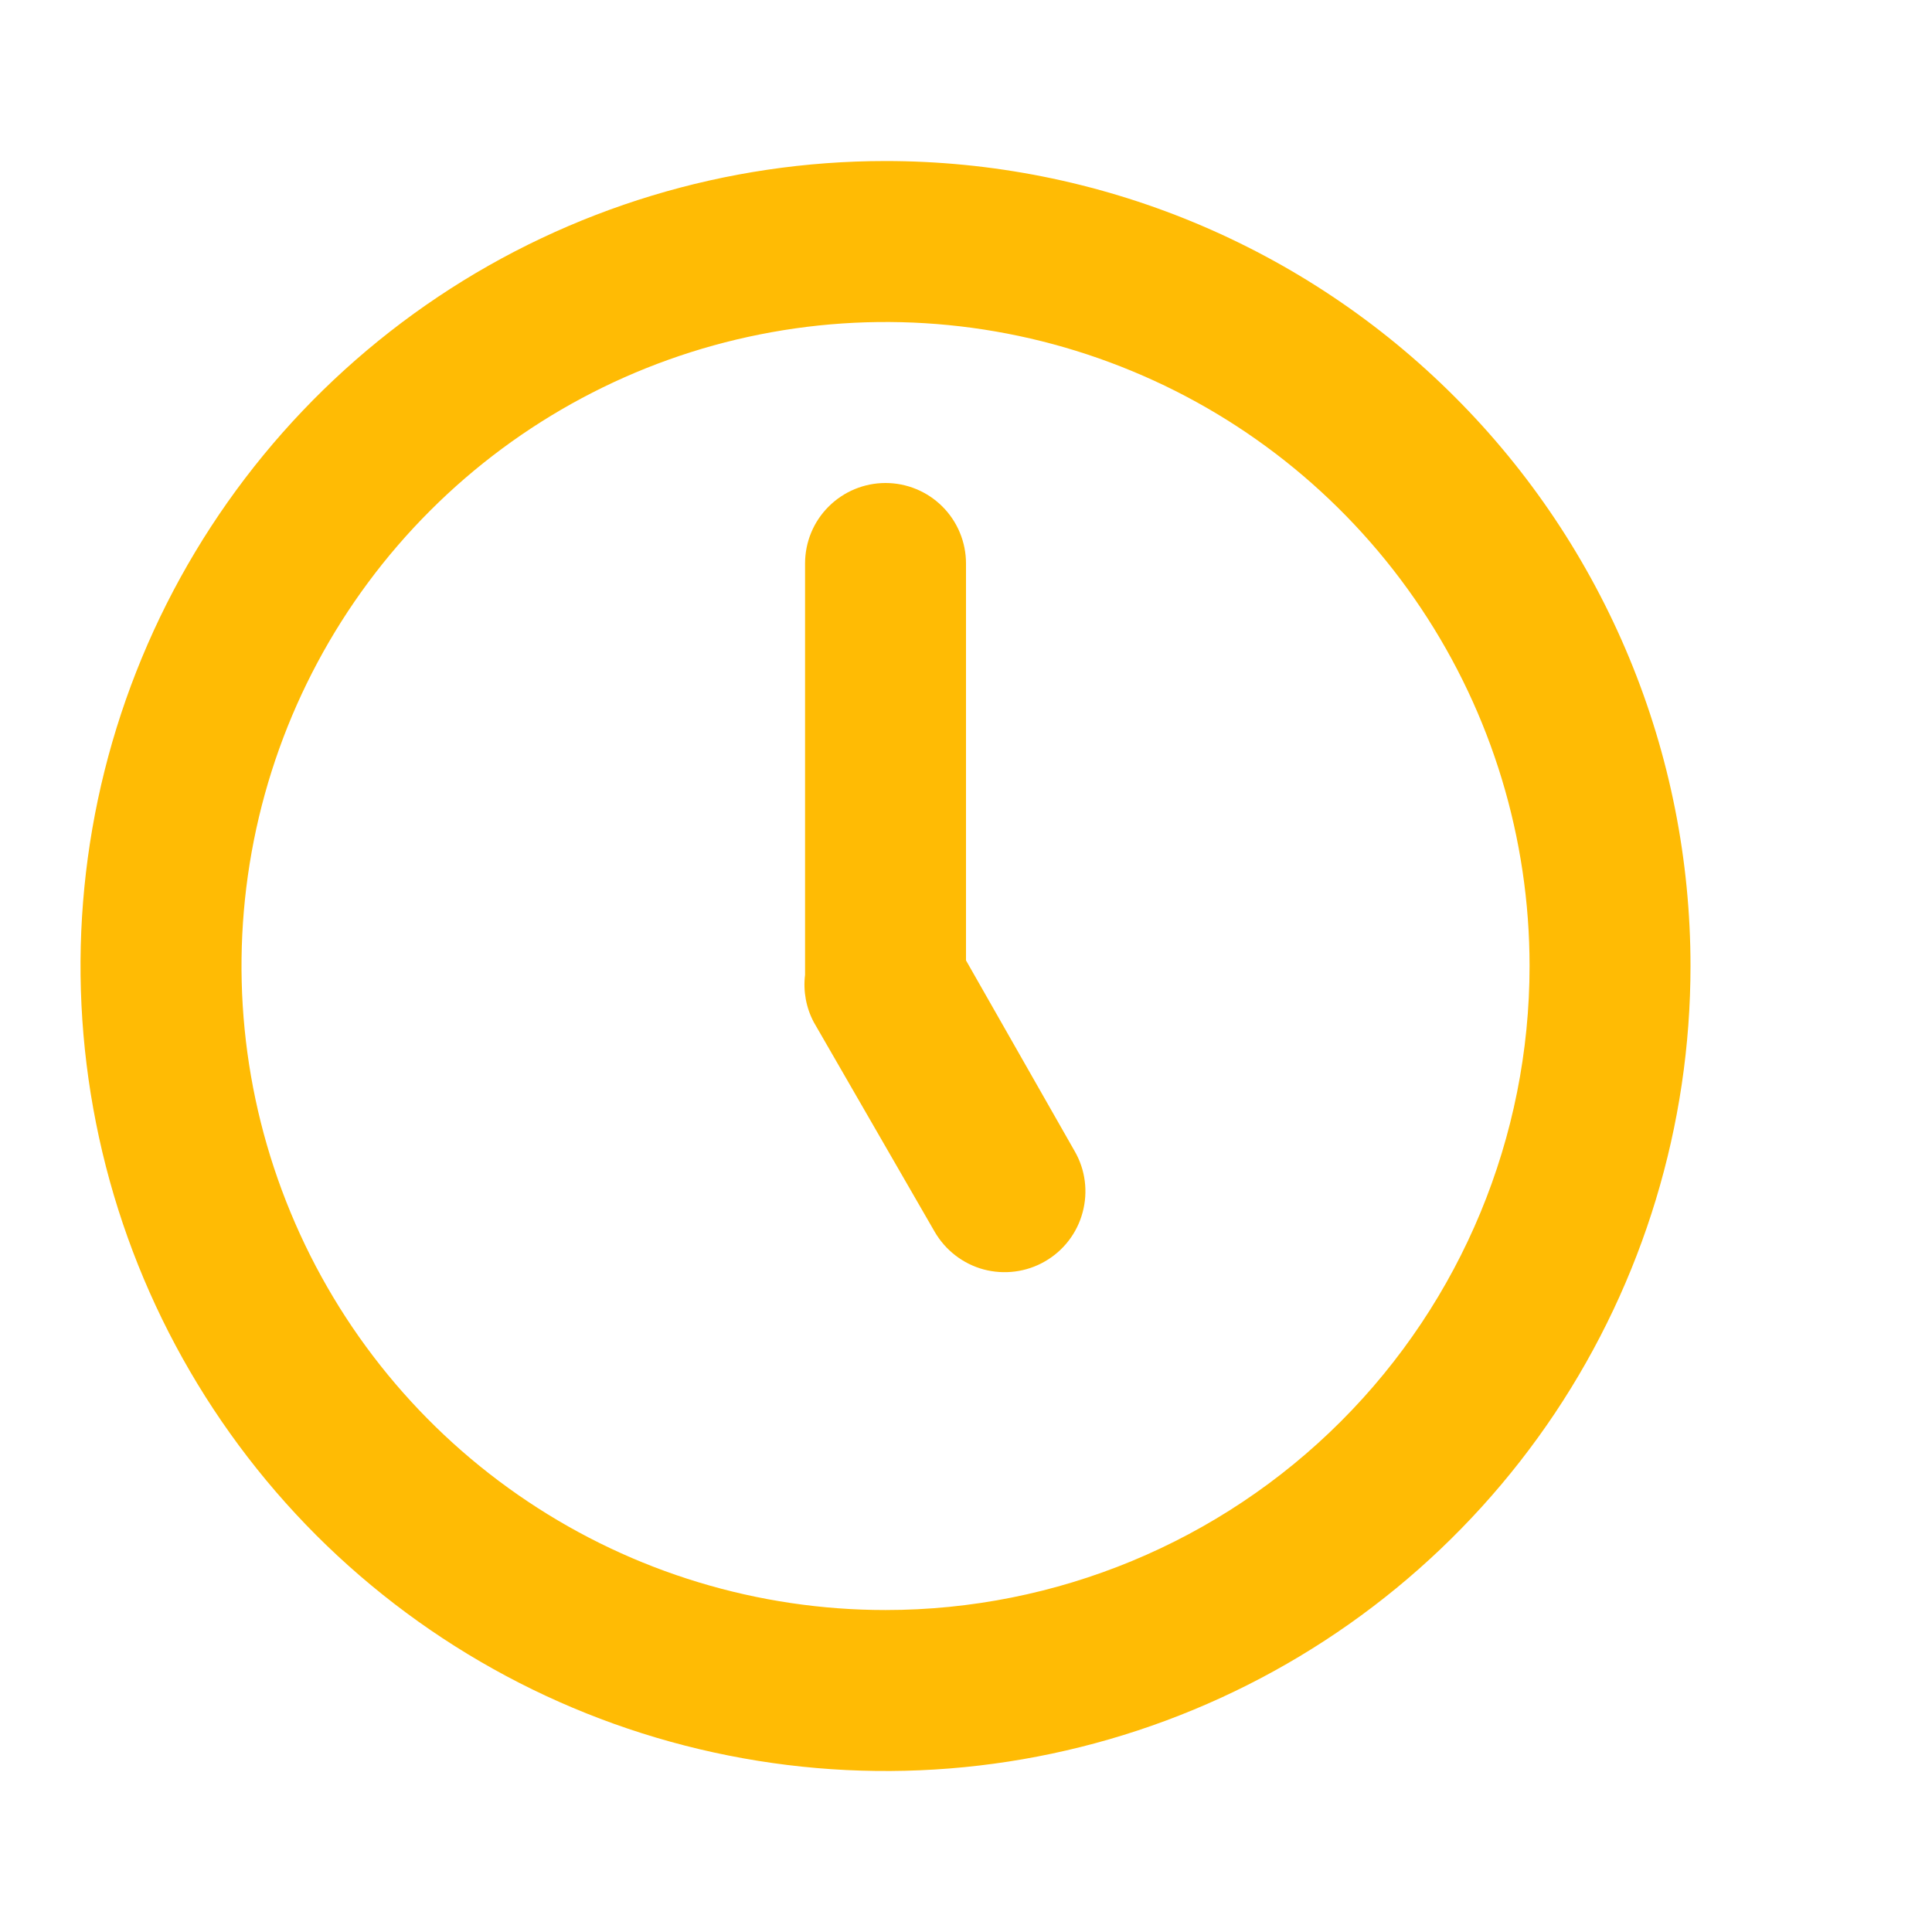
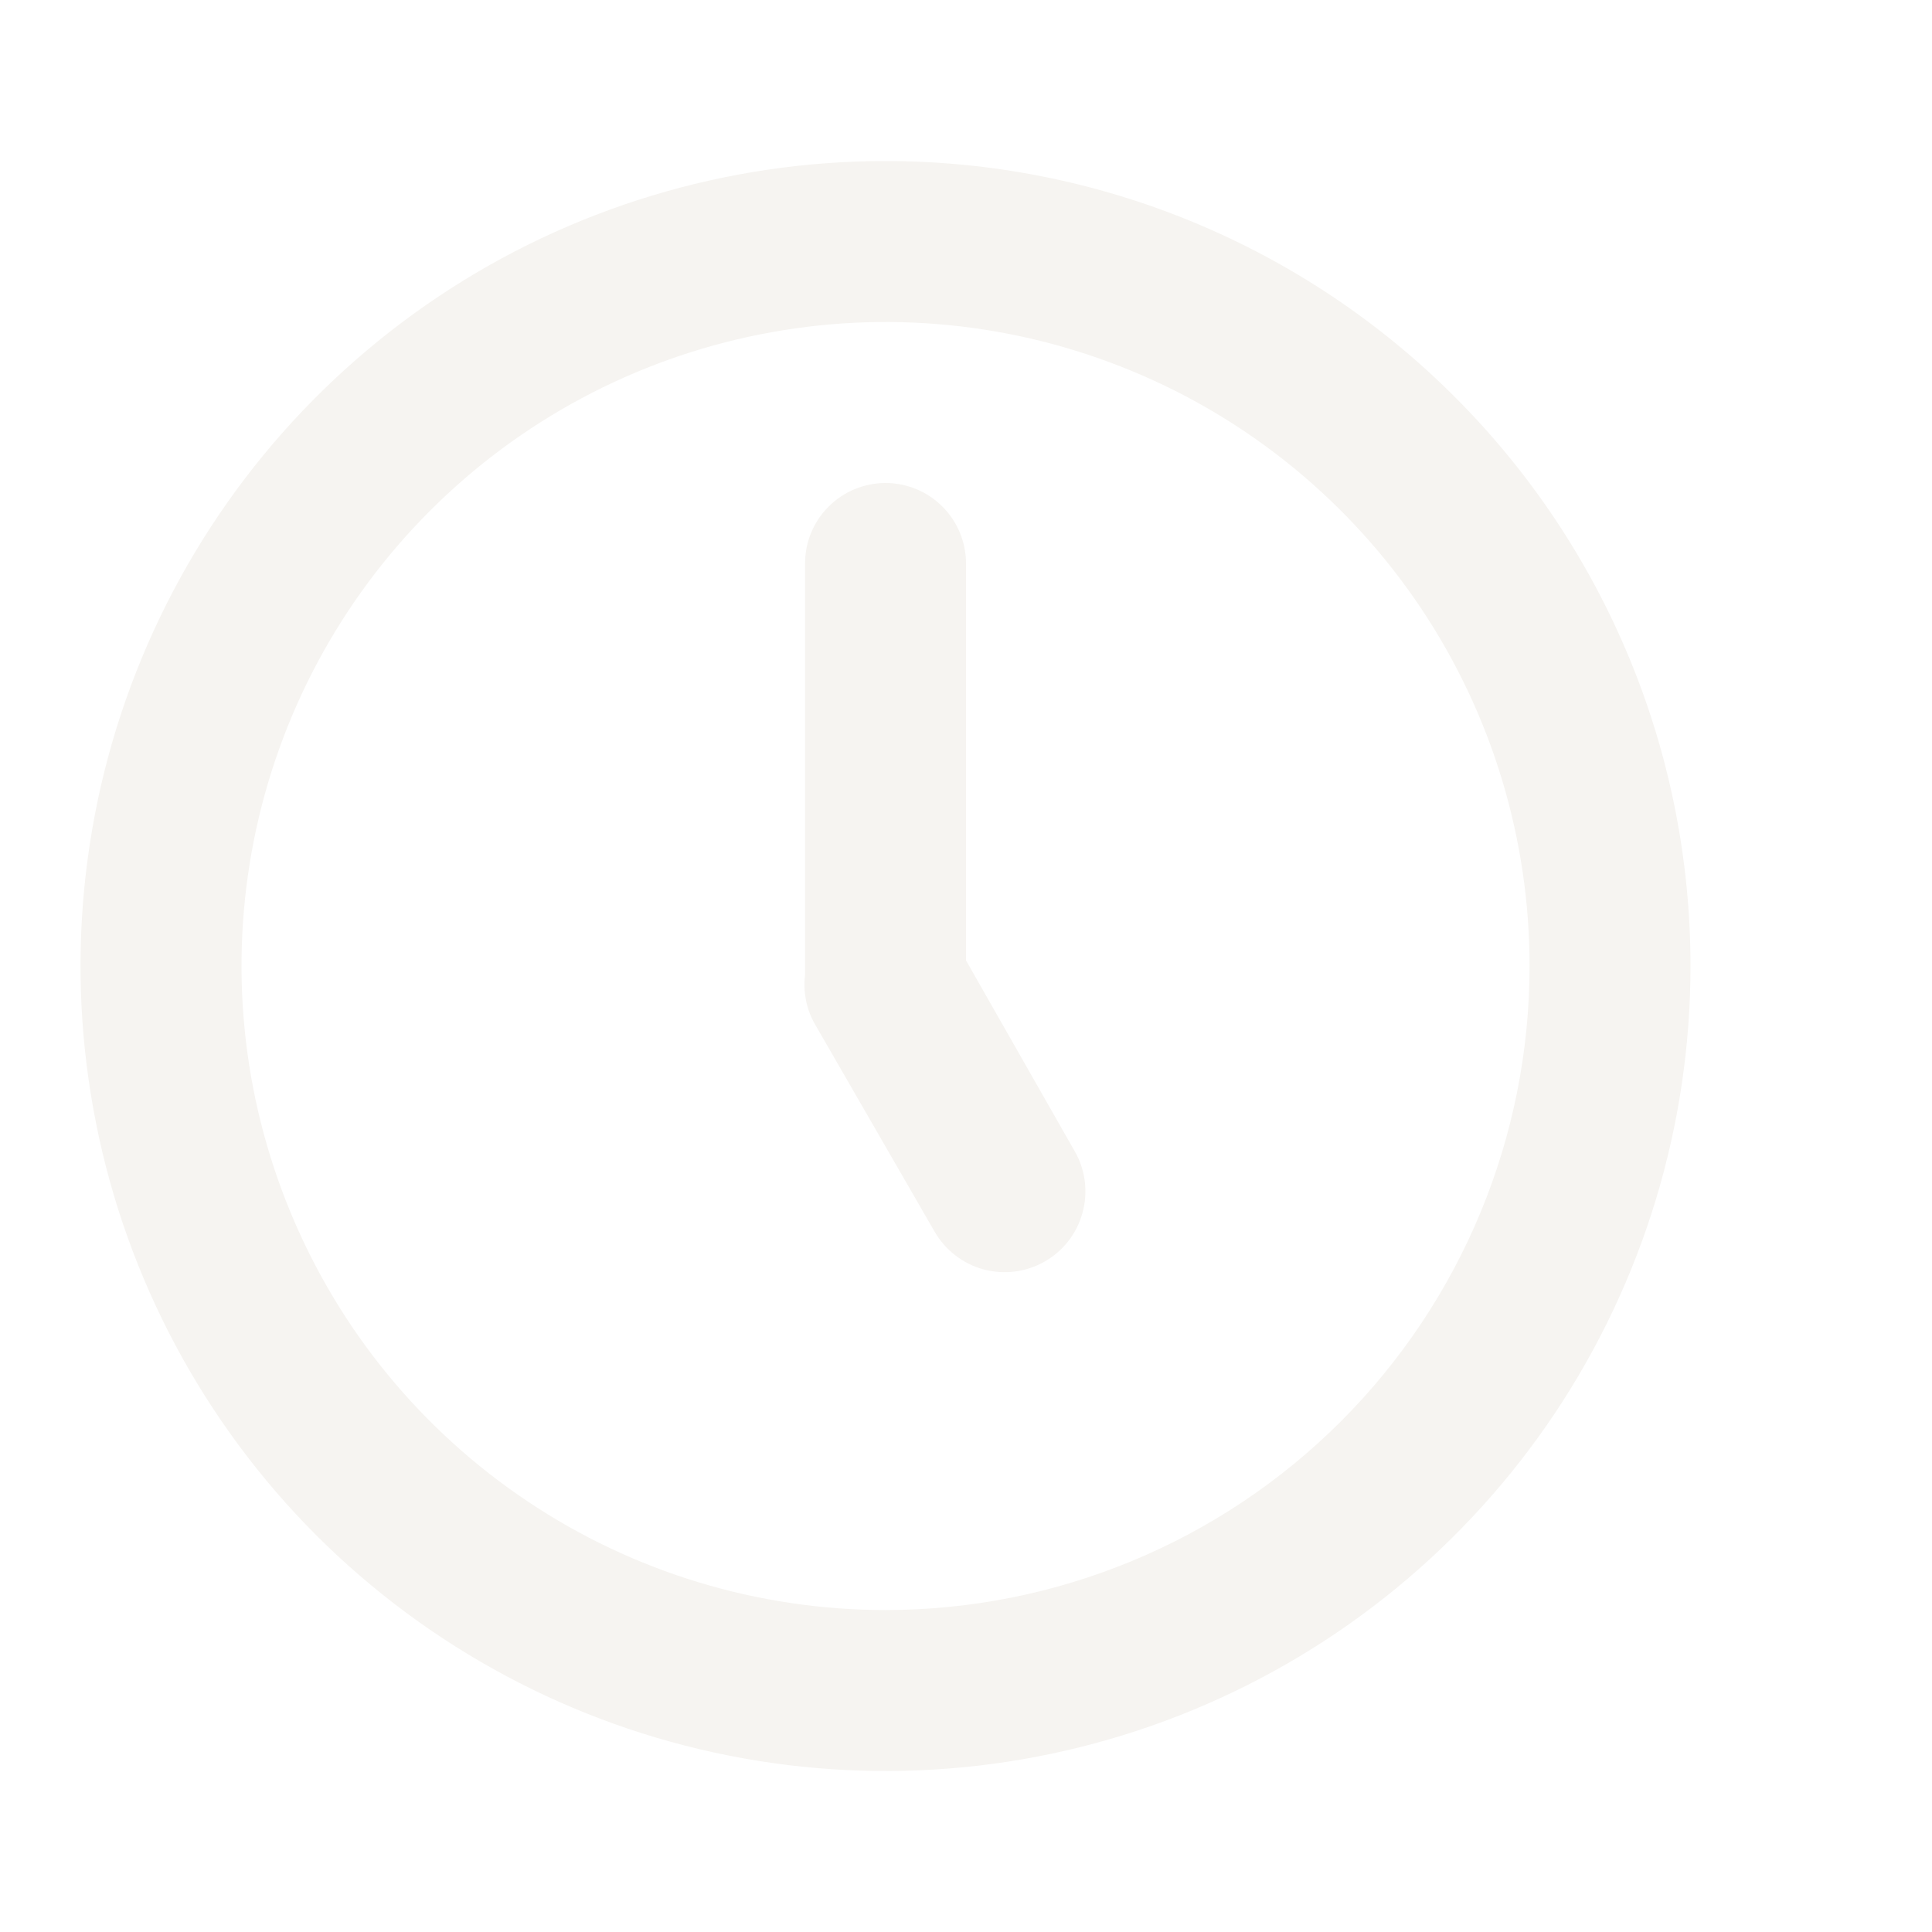
<svg xmlns="http://www.w3.org/2000/svg" width="20" height="20" viewBox="0 0 20 20" fill="none">
  <g id="clock ">
-     <path id="Vector" d="M9.167 1.667C7.519 1.667 5.907 2.155 4.537 3.071C3.167 3.987 2.099 5.288 1.468 6.811C0.837 8.334 0.672 10.009 0.994 11.626C1.315 13.242 2.109 14.727 3.274 15.893C4.44 17.058 5.925 17.852 7.541 18.173C9.158 18.495 10.833 18.33 12.356 17.699C13.879 17.068 15.18 16 16.096 14.63C17.011 13.259 17.5 11.648 17.5 10C17.5 8.906 17.285 7.822 16.866 6.811C16.447 5.8 15.833 4.881 15.059 4.108C14.286 3.334 13.367 2.72 12.356 2.301C11.345 1.882 10.261 1.667 9.167 1.667ZM9.167 16.667C7.848 16.667 6.559 16.276 5.463 15.543C4.367 14.811 3.512 13.77 3.008 12.551C2.503 11.333 2.371 9.993 2.628 8.699C2.885 7.406 3.52 6.218 4.453 5.286C5.385 4.354 6.573 3.719 7.866 3.462C9.159 3.204 10.5 3.336 11.718 3.841C12.936 4.345 13.977 5.2 14.71 6.296C15.443 7.393 15.834 8.682 15.834 10C15.834 11.768 15.131 13.464 13.881 14.714C12.631 15.964 10.935 16.667 9.167 16.667ZM10 9.942V5.833C10 5.612 9.912 5.4 9.756 5.244C9.6 5.088 9.388 5 9.167 5C8.946 5 8.734 5.088 8.578 5.244C8.421 5.4 8.334 5.612 8.334 5.833V10C8.334 10 8.334 10.058 8.334 10.092C8.313 10.261 8.345 10.433 8.425 10.583L9.675 12.75C9.786 12.942 9.968 13.083 10.182 13.141C10.396 13.198 10.625 13.169 10.817 13.058C11.009 12.948 11.15 12.765 11.207 12.551C11.265 12.337 11.236 12.109 11.125 11.917L10 9.942Z" fill="#FFBB04" />
+     <path id="Vector" d="M9.167 1.667C7.519 1.667 5.907 2.155 4.537 3.071C3.167 3.987 2.099 5.288 1.468 6.811C0.837 8.334 0.672 10.009 0.994 11.626C1.315 13.242 2.109 14.727 3.274 15.893C4.44 17.058 5.925 17.852 7.541 18.173C9.158 18.495 10.833 18.33 12.356 17.699C13.879 17.068 15.18 16 16.096 14.63C17.011 13.259 17.5 11.648 17.5 10C17.5 8.906 17.285 7.822 16.866 6.811C16.447 5.8 15.833 4.881 15.059 4.108C14.286 3.334 13.367 2.72 12.356 2.301C11.345 1.882 10.261 1.667 9.167 1.667ZM9.167 16.667C7.848 16.667 6.559 16.276 5.463 15.543C4.367 14.811 3.512 13.77 3.008 12.551C2.503 11.333 2.371 9.993 2.628 8.699C2.885 7.406 3.52 6.218 4.453 5.286C5.385 4.354 6.573 3.719 7.866 3.462C9.159 3.204 10.5 3.336 11.718 3.841C12.936 4.345 13.977 5.2 14.71 6.296C15.443 7.393 15.834 8.682 15.834 10C15.834 11.768 15.131 13.464 13.881 14.714C12.631 15.964 10.935 16.667 9.167 16.667ZM10 9.942V5.833C10 5.612 9.912 5.4 9.756 5.244C9.6 5.088 9.388 5 9.167 5C8.946 5 8.734 5.088 8.578 5.244C8.421 5.4 8.334 5.612 8.334 5.833V10C8.334 10 8.334 10.058 8.334 10.092C8.313 10.261 8.345 10.433 8.425 10.583L9.675 12.75C9.786 12.942 9.968 13.083 10.182 13.141C10.396 13.198 10.625 13.169 10.817 13.058C11.009 12.948 11.15 12.765 11.207 12.551C11.265 12.337 11.236 12.109 11.125 11.917L10 9.942Z" fill="#f6f4f1" />
  </g>
</svg>
